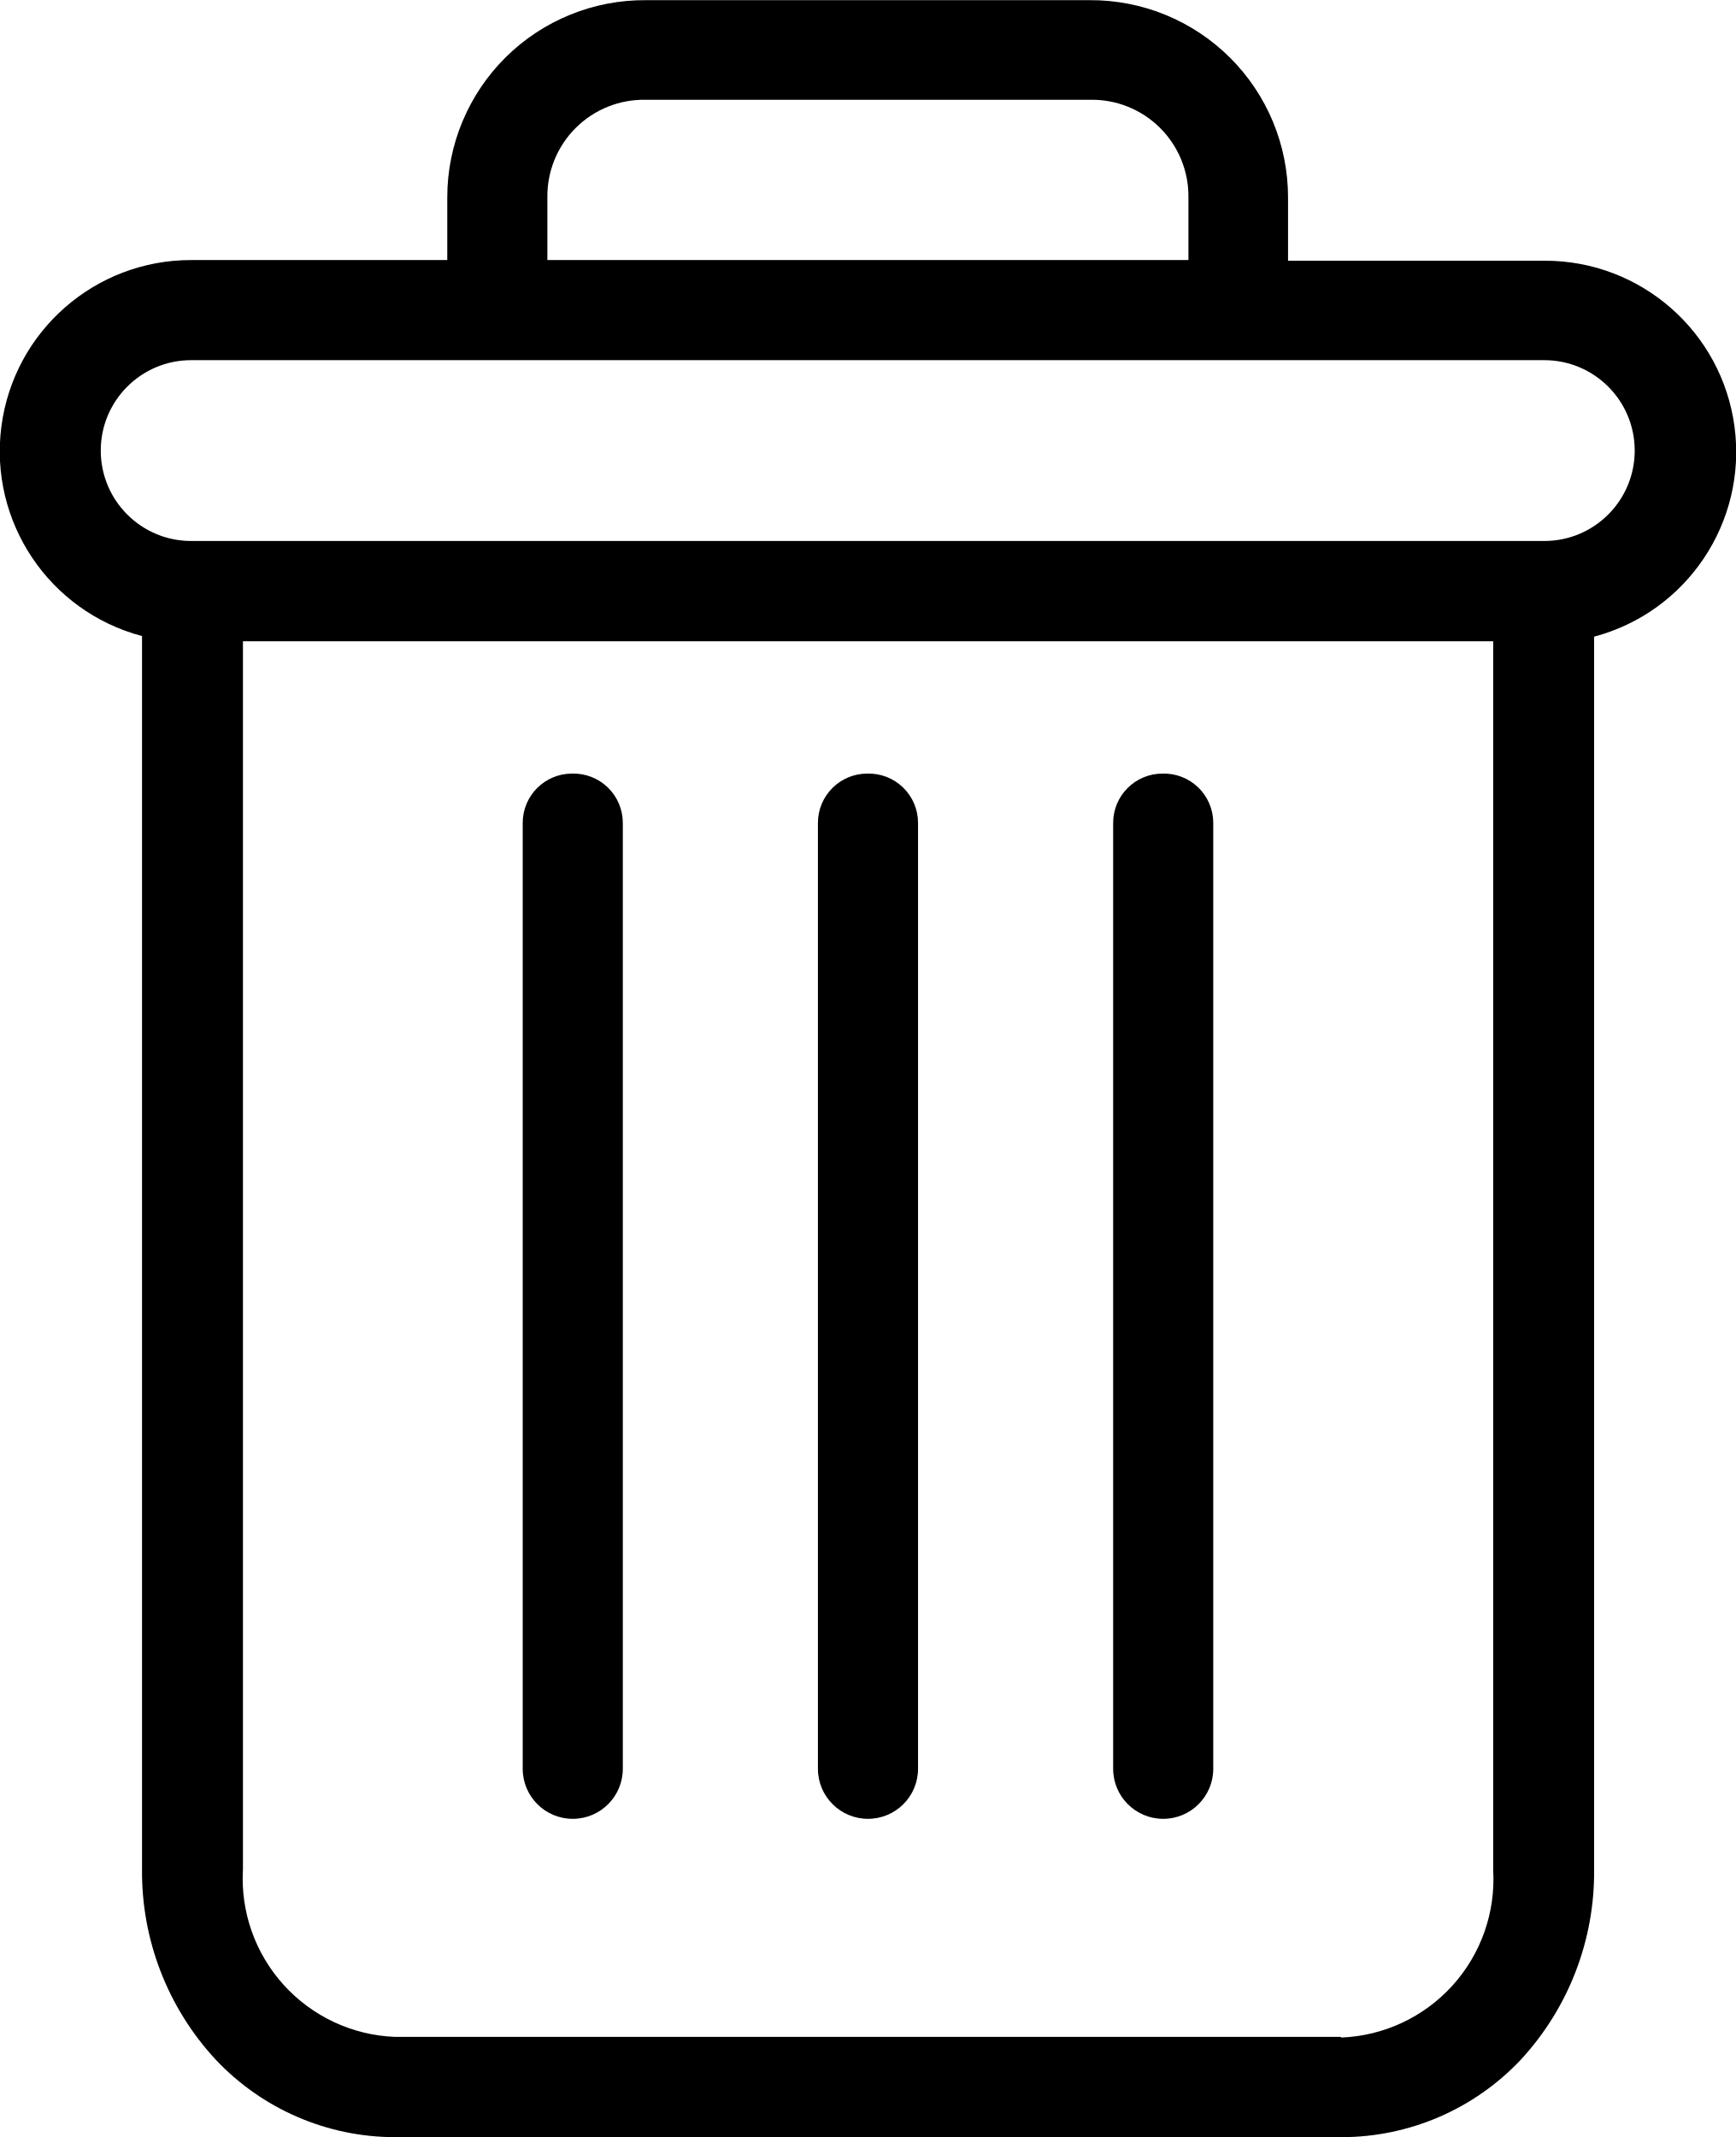
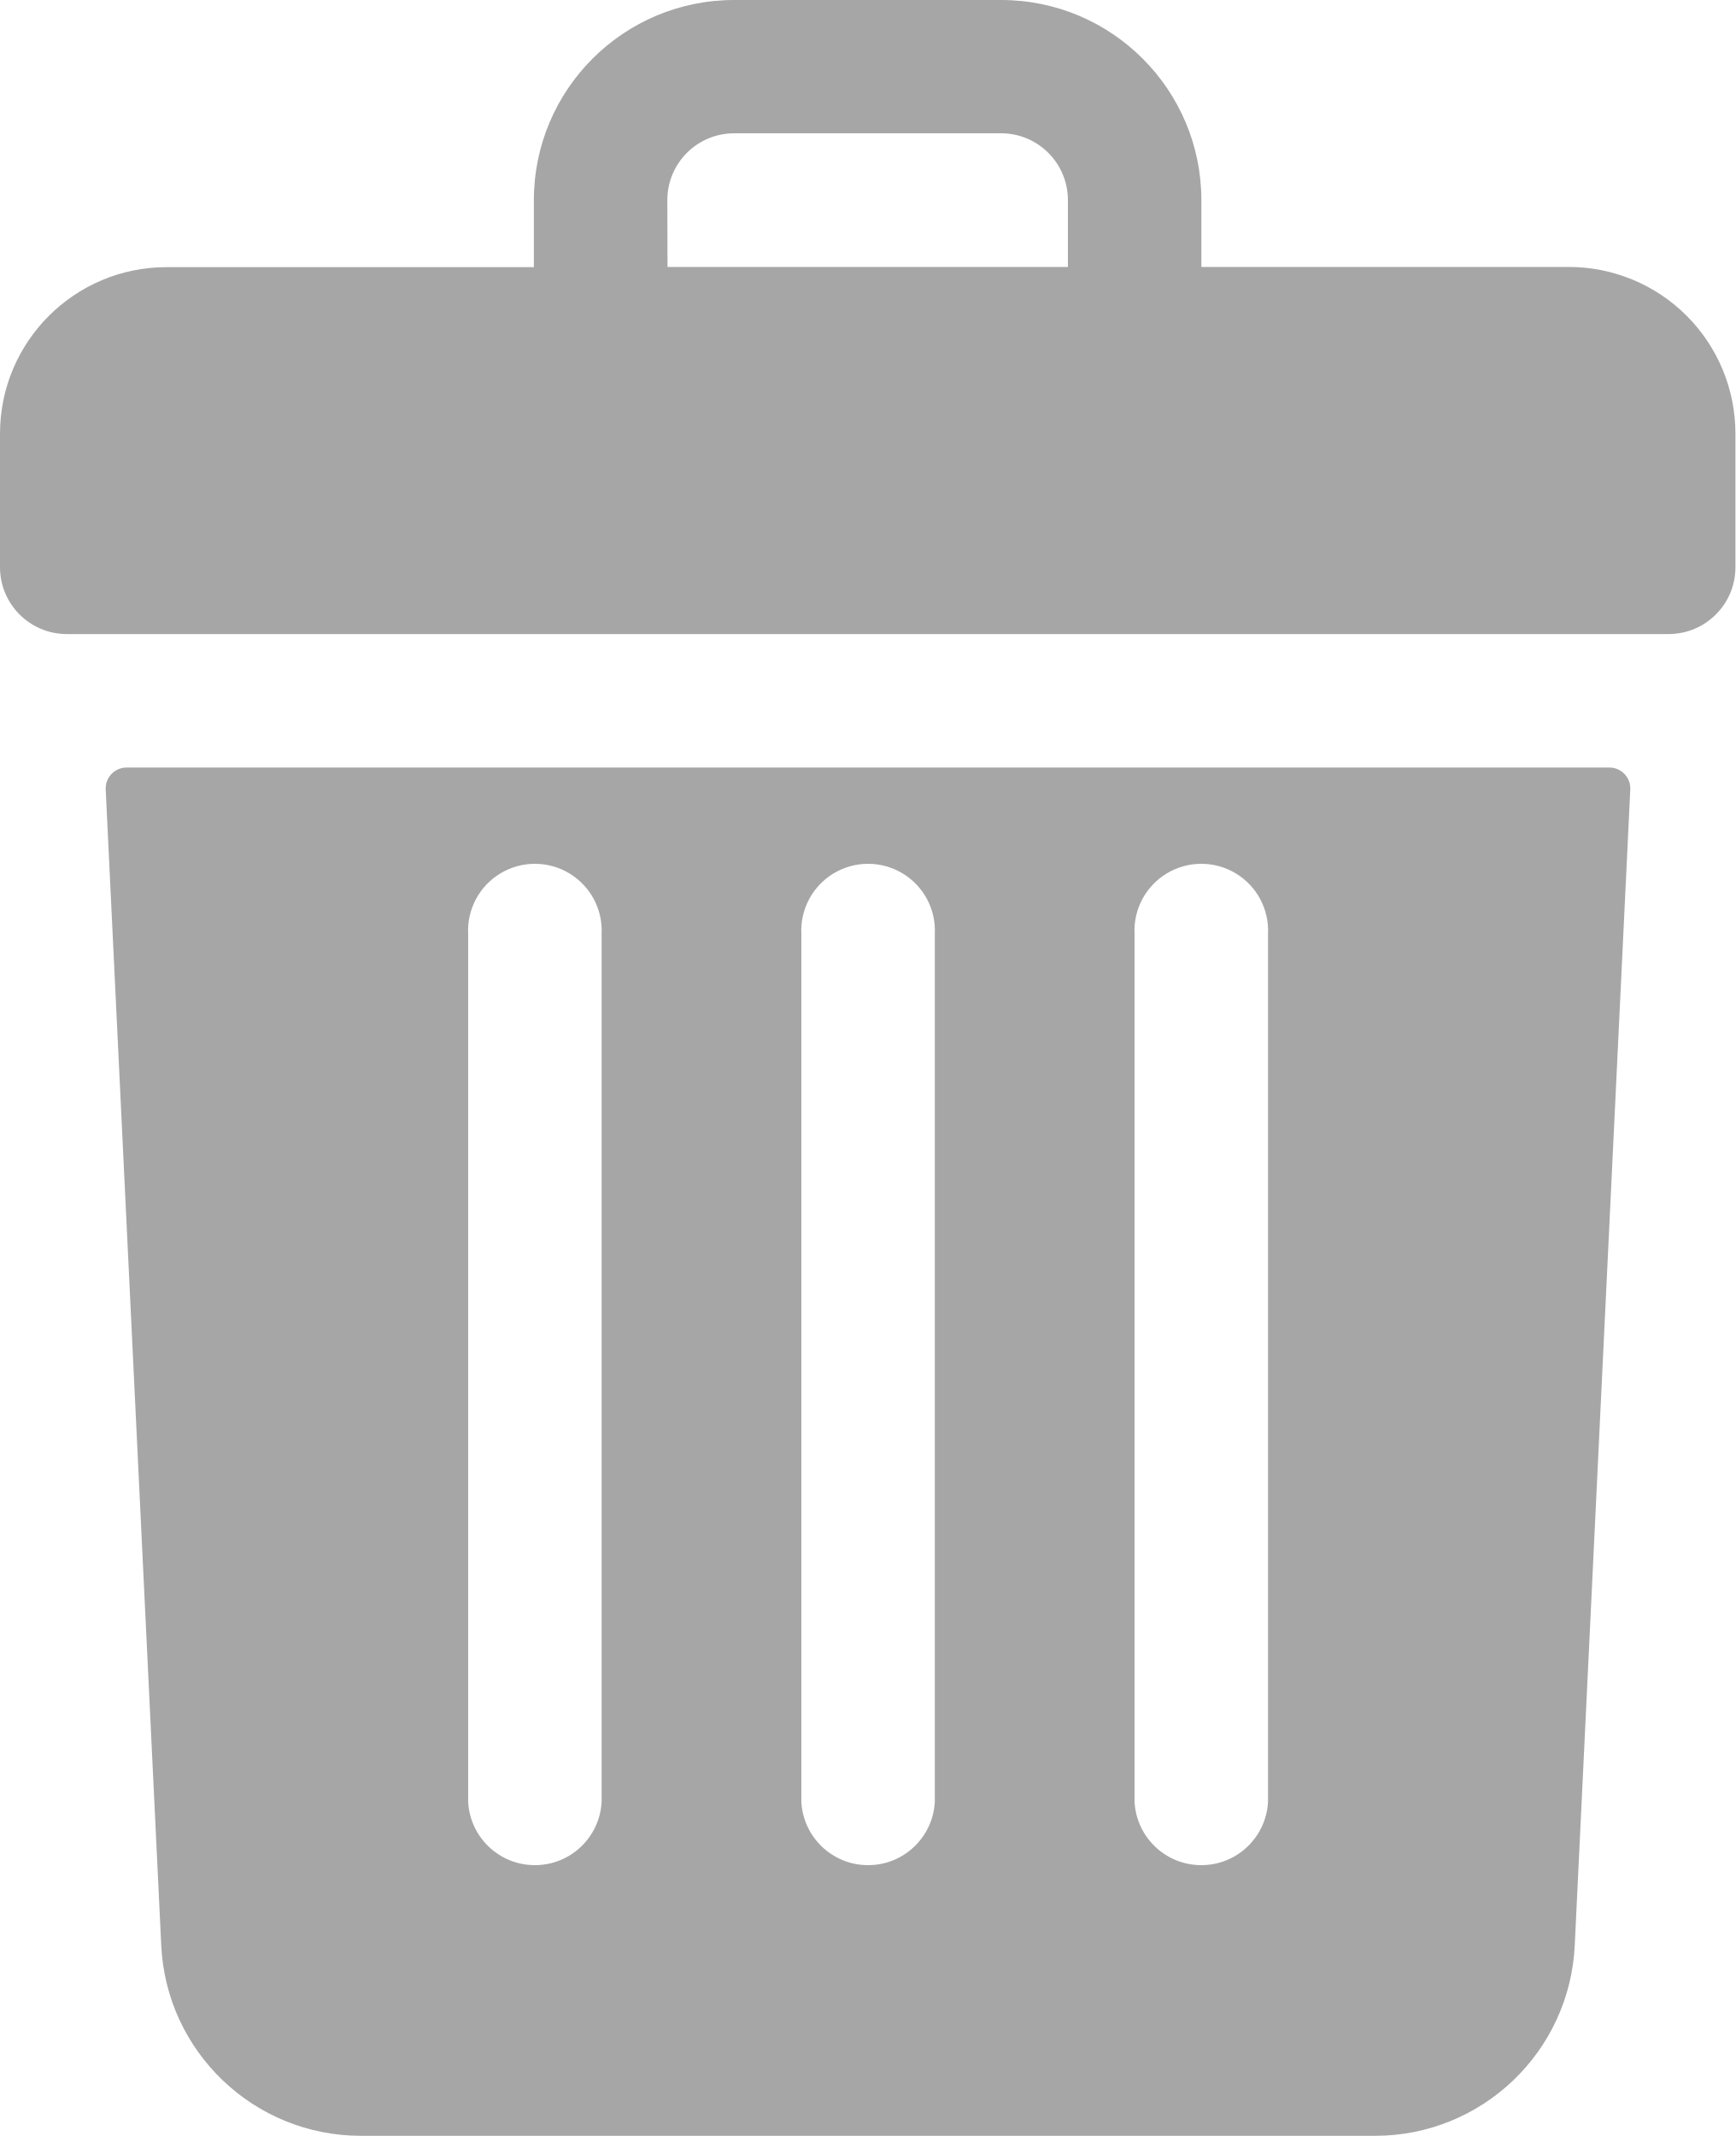
- <svg xmlns="http://www.w3.org/2000/svg" width="10.558" height="13" viewBox="0 0 10.558 13">
-   <g>
-     <path d="M222.7 154.7a.3.3 0 0 0-.3.3v5.754a.3.3 0 1 0 .609 0V155a.3.3 0 0 0-.309-.3zm0 0" transform="translate(.003 .001) translate(-215.631 -149.995)" />
-     <path d="M104.7 154.7a.3.3 0 0 0-.3.3v5.754a.3.3 0 1 0 .609 0V155a.3.3 0 0 0-.309-.3zm0 0" transform="translate(.003 .001) translate(-101.223 -149.995)" />
-     <path d="M.861 3.869v7.5a1.68 1.68 0 0 0 .447 1.158A1.5 1.5 0 0 0 2.4 13h5.76a1.5 1.5 0 0 0 1.088-.47 1.68 1.68 0 0 0 .447-1.158v-7.5a1.163 1.163 0 0 0-.3-2.287H7.833V1.2A1.2 1.2 0 0 0 6.627 0h-2.7a1.2 1.2 0 0 0-1.209 1.2v.381H1.16a1.163 1.163 0 0 0-.3 2.287zm7.294 8.521H2.4a.964.964 0 0 1-.925-1.02V3.9h7.606v7.474a.964.964 0 0 1-.925 1.02zM3.327 1.2a.587.587 0 0 1 .6-.594h2.7a.587.587 0 0 1 .6.594v.381h-3.9zm-2.167.99h8.232a.548.548 0 1 1 0 1.1H1.16a.548.548 0 1 1 0-1.1zm0 0" transform="translate(.003 .001)" />
-     <path d="M163.7 154.7a.3.3 0 0 0-.3.3v5.754a.3.3 0 1 0 .609 0V155a.3.3 0 0 0-.309-.3zm0 0" transform="translate(.003 .001) translate(-158.427 -149.995)" />
+ <svg xmlns="http://www.w3.org/2000/svg" width="9.375" height="11.538" viewBox="0 0 9.375 11.538">
+   <g id="trash" transform="translate(-48)">
+     <path id="Path_11522" data-name="Path 11522" d="M56.473,1.442H54.49V1.082A1.082,1.082,0,0,0,53.408,0H51.966a1.082,1.082,0,0,0-1.082,1.082v.361H48.9a.9.9,0,0,0-.9.9v.721a.361.361,0,0,0,.361.361h8.653a.361.361,0,0,0,.361-.361V2.344A.9.9,0,0,0,56.473,1.442Zm-4.868-.361a.361.361,0,0,1,.361-.361h1.442a.361.361,0,0,1,.361.361v.361H51.606Z" fill="#a6a6a6" />
+     <path id="Path_11523" data-name="Path 11523" d="M73.477,184a.113.113,0,0,0-.113.118l.3,6.243a1.08,1.08,0,0,0,1.08,1.03h5.476a1.08,1.08,0,0,0,1.08-1.03l.3-6.243a.113.113,0,0,0-.113-.118Zm5.445.9a.361.361,0,1,1,.721,0v4.687a.361.361,0,0,1-.721,0Zm-1.8,0a.361.361,0,1,1,.721,0v4.687a.361.361,0,0,1-.721,0Zm-1.8,0a.361.361,0,1,1,.721,0v4.687a.361.361,0,0,1-.721,0Z" transform="translate(-24.793 -179.854)" fill="#a6a6a6" />
  </g>
</svg>
